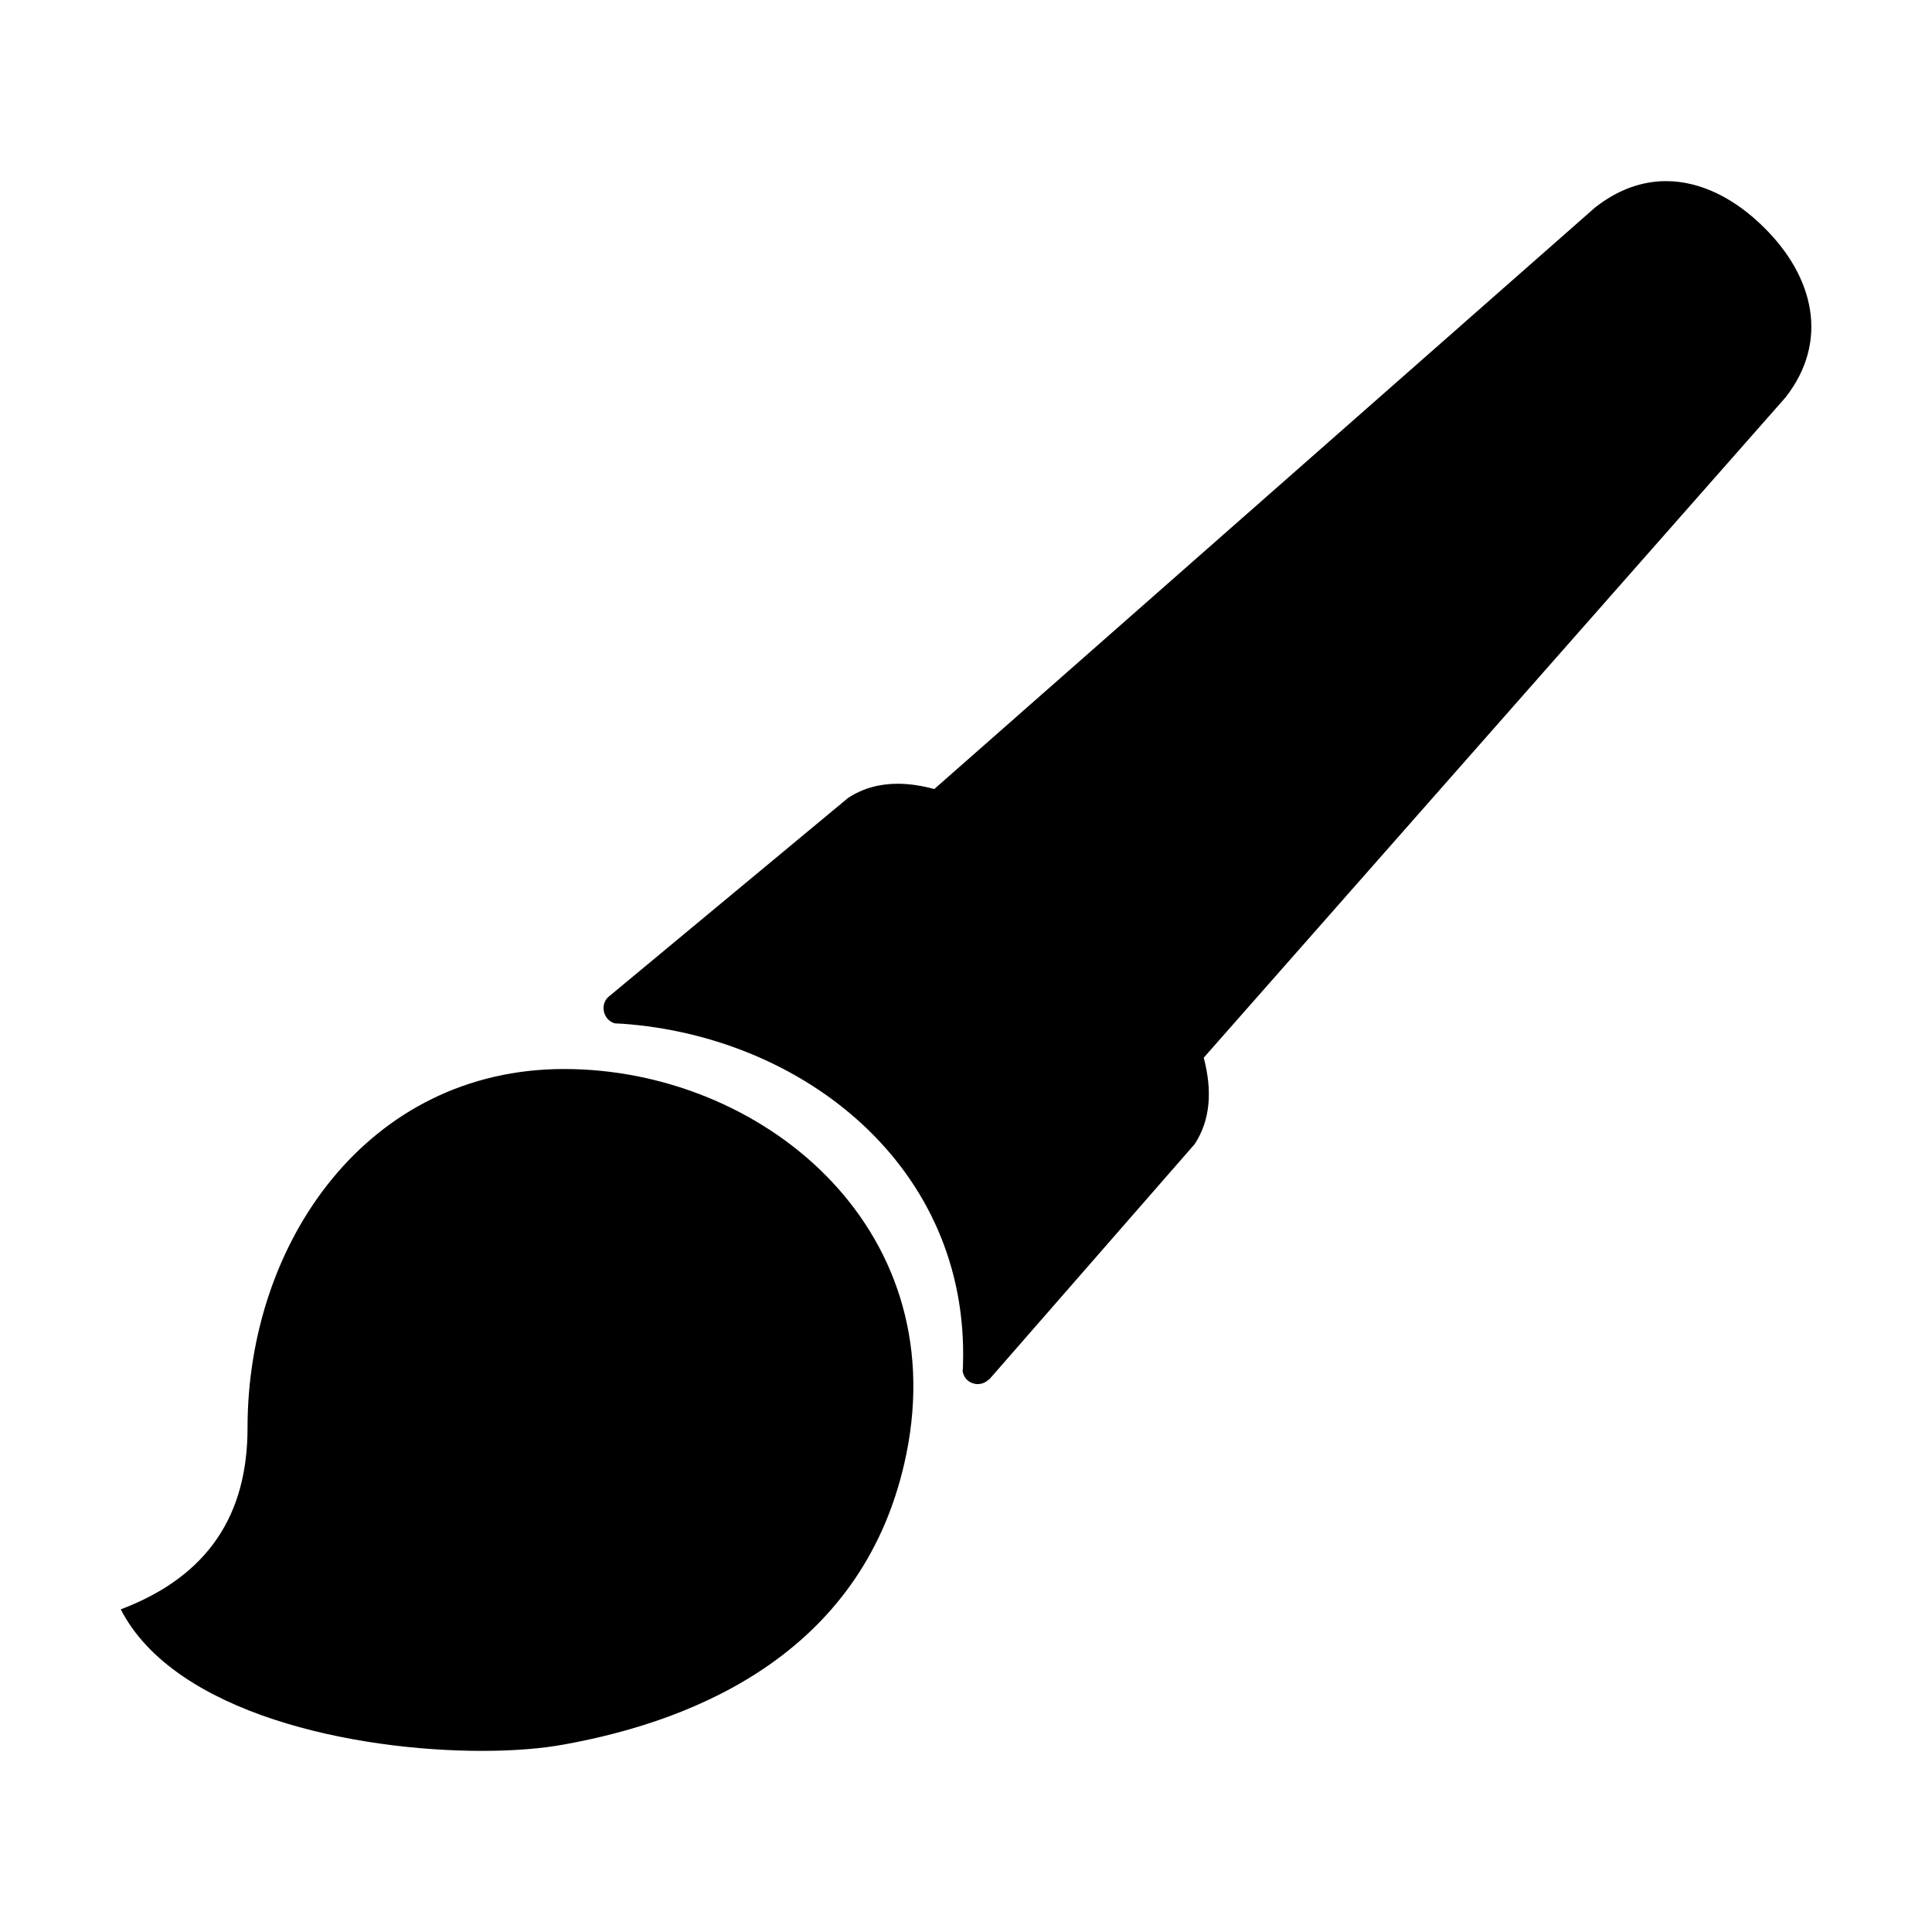
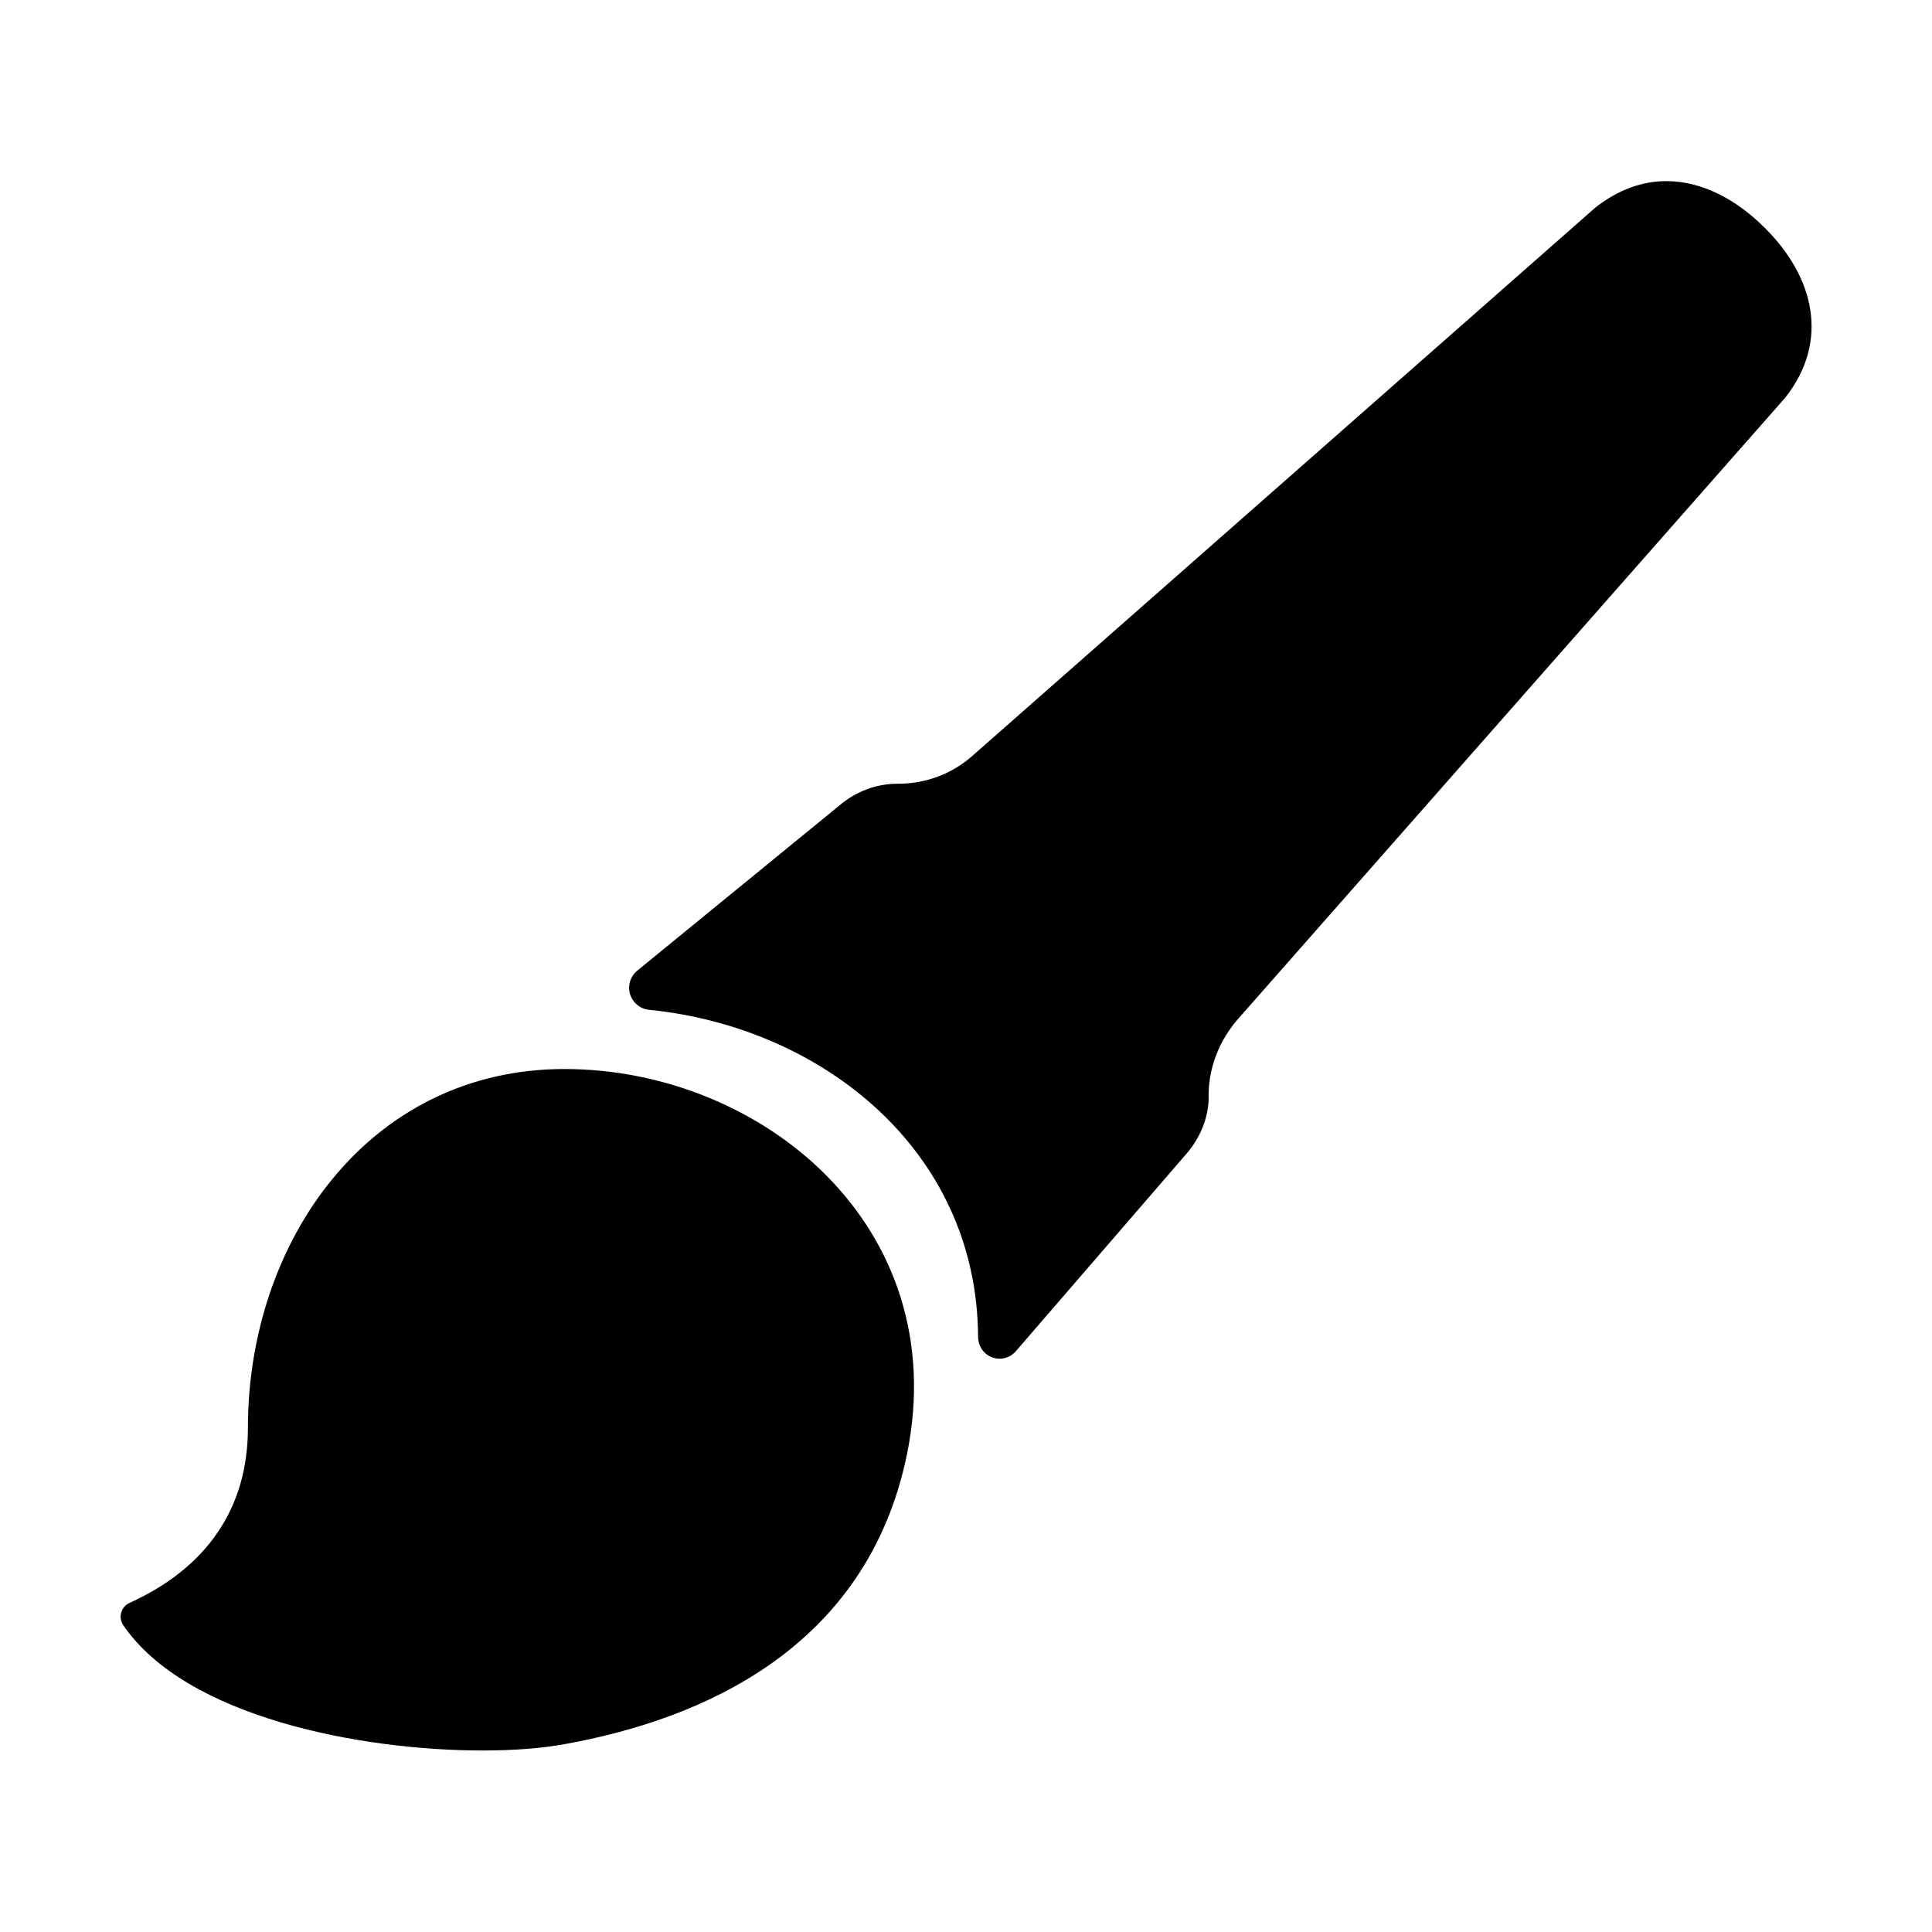
- <svg xmlns="http://www.w3.org/2000/svg" version="1.1" id="Layer_1" x="0px" y="0px" viewBox="0 0 512 512" enable-background="new 0 0 512 512" xml:space="preserve">
+ <svg xmlns="http://www.w3.org/2000/svg" version="1.1" id="Layer_1" x="0px" y="0px" viewBox="0 0 512 512" style="enable-background:new 0 0 512 512;" xml:space="preserve">
  <g>
-     <path d="M149.5,283.3c-51.9,0-83.9,45.7-83.9,95.1c0,22.7-10.1,39.2-33.6,48.1c14.3,27.8,62,37.5,95.7,37.5   c8.4,0,15.9-0.6,21.8-1.7c35.6-6.4,80.1-24.9,90.7-77C252.5,324.7,201.4,283.3,149.5,283.3z" />
-     <path d="M467.6,60.4c-7.7-7.7-16.8-12.4-26.1-12.4c-6.3,0-12.7,2.2-18.8,7L247.6,209.1c-3.4-0.9-6.6-1.4-9.7-1.4   c-4.8,0-9.3,1.2-13.2,3.8l-63.6,52.8c-1.6,1.6-1.5,4.3,0.1,5.9c0.5,0.5,1.1,0.8,1.7,1c0.6,0,1.3,0.1,1.9,0.1c0,0,0,0,0.1,0   c47.9,3.4,92,37.8,90.3,90.5c0,0.5,0,1-0.1,1.5c0.1,0.8,0.5,1.7,1.1,2.3c0.8,0.8,1.9,1.2,2.9,1.2c1,0,2.1-0.4,2.9-1.2   c0,0,0,0,0.1,0c0.1-0.1,0.1-0.1,0.2-0.2l54.3-62.2c4.2-6.4,4.7-14.2,2.4-22.9l154.2-175C484.9,90.3,480.6,73.3,467.6,60.4z" />
-     <polygon points="161.1,264.2 161.1,264.2 161.1,264.2  " />
+     <path d="M149.6,283.3c-51.9,0-83.9,45.7-83.9,95.1c0,21.3-10.9,37.1-31.4,46.4c-2.2,1-3,3.8-1.7,5.8c16.7,24.6,63.3,33.3,95.3,33.3   c8.4,0,15.9-0.6,21.8-1.7c35.6-6.4,80.1-24.9,90.7-77C252.6,324.7,201.5,283.3,149.6,283.3z" />
+     <path d="M467.7,60.4C460,52.7,450.9,48,441.6,48c-6.3,0-12.7,2.2-18.8,7L257.7,200.3c-5.4,4.8-12.4,7.4-19.7,7.4l-0.1,0   c0,0-0.1,0-0.1,0c-5.6,0-11.1,2.1-15.4,5.8l-53.6,43.8c-2.1,1.8-2.7,4.8-1.4,7.2l0,0c0.9,1.7,2.6,2.9,4.5,3.1   c45.6,4.5,87,37,87.3,86.6c0,1.7,0.7,3.4,2,4.5c2.5,2.1,6,1.7,8-0.6l45.1-52.2c3.5-4,5.8-9.1,6-14.5c0-0.4,0-0.8,0-1.2   c0-7.5,3-14.8,8-20.4l144.8-164.4C485,90.3,480.7,73.3,467.7,60.4z" />
  </g>
</svg>
